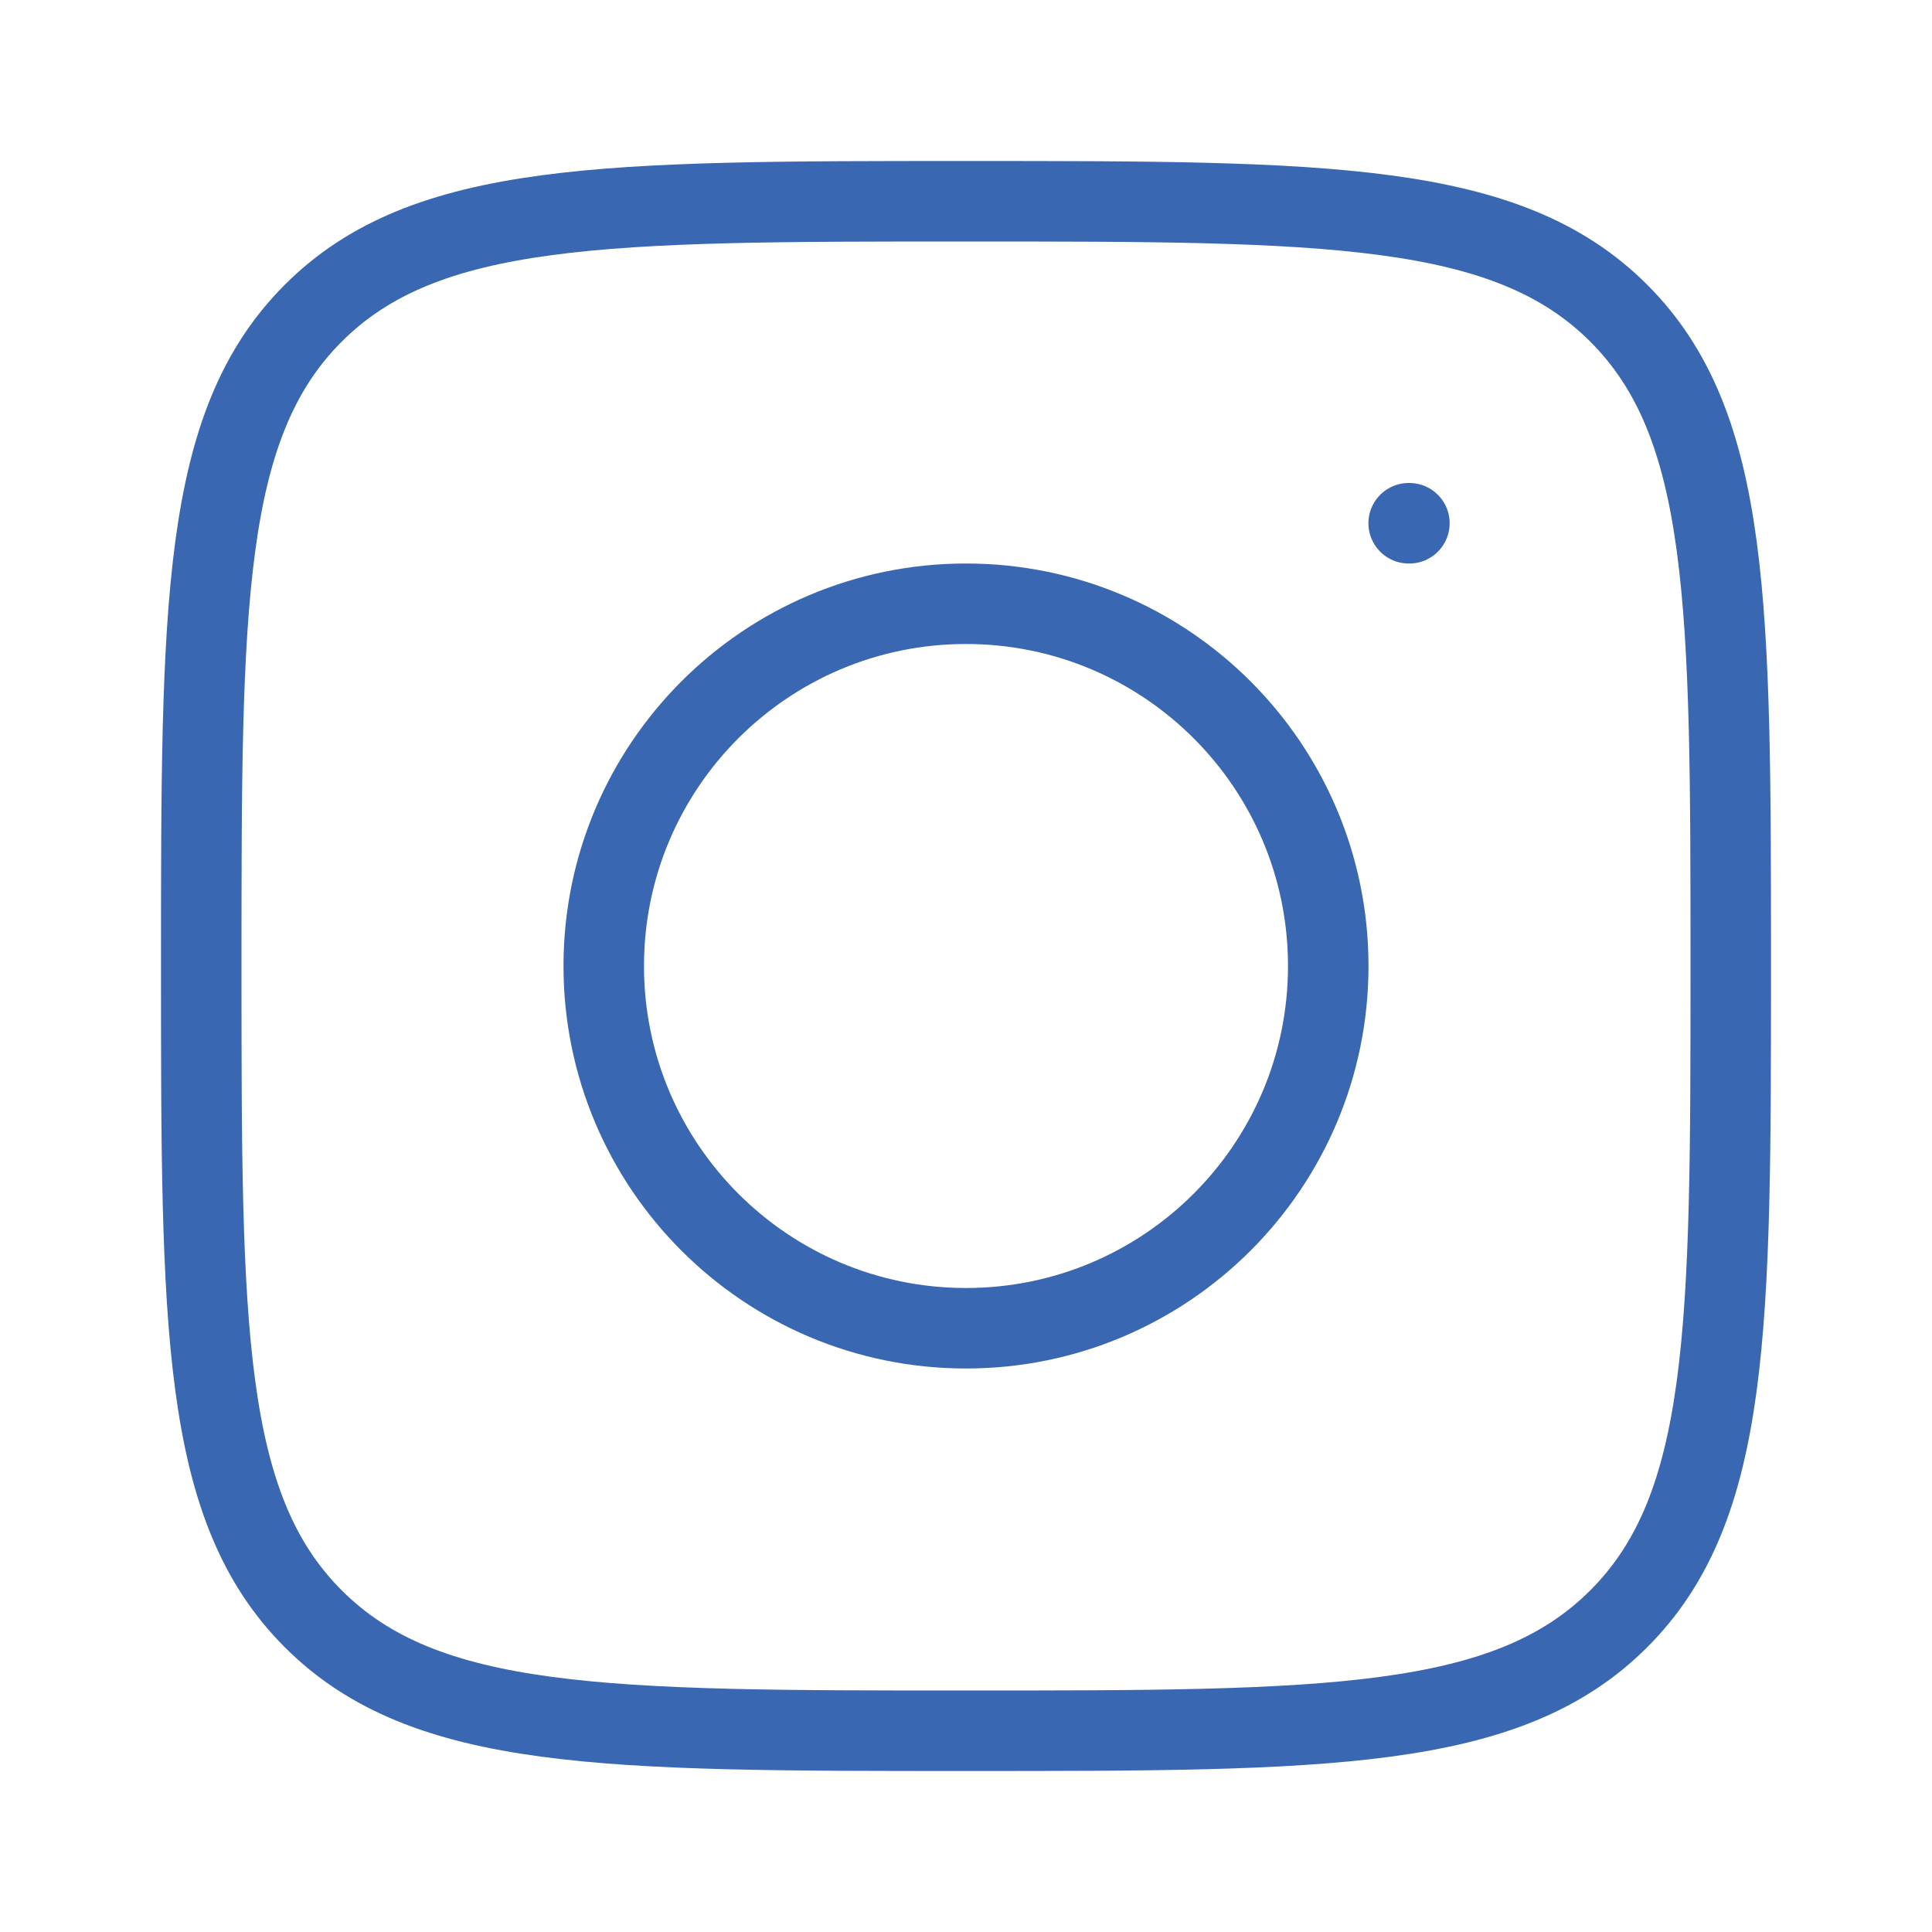
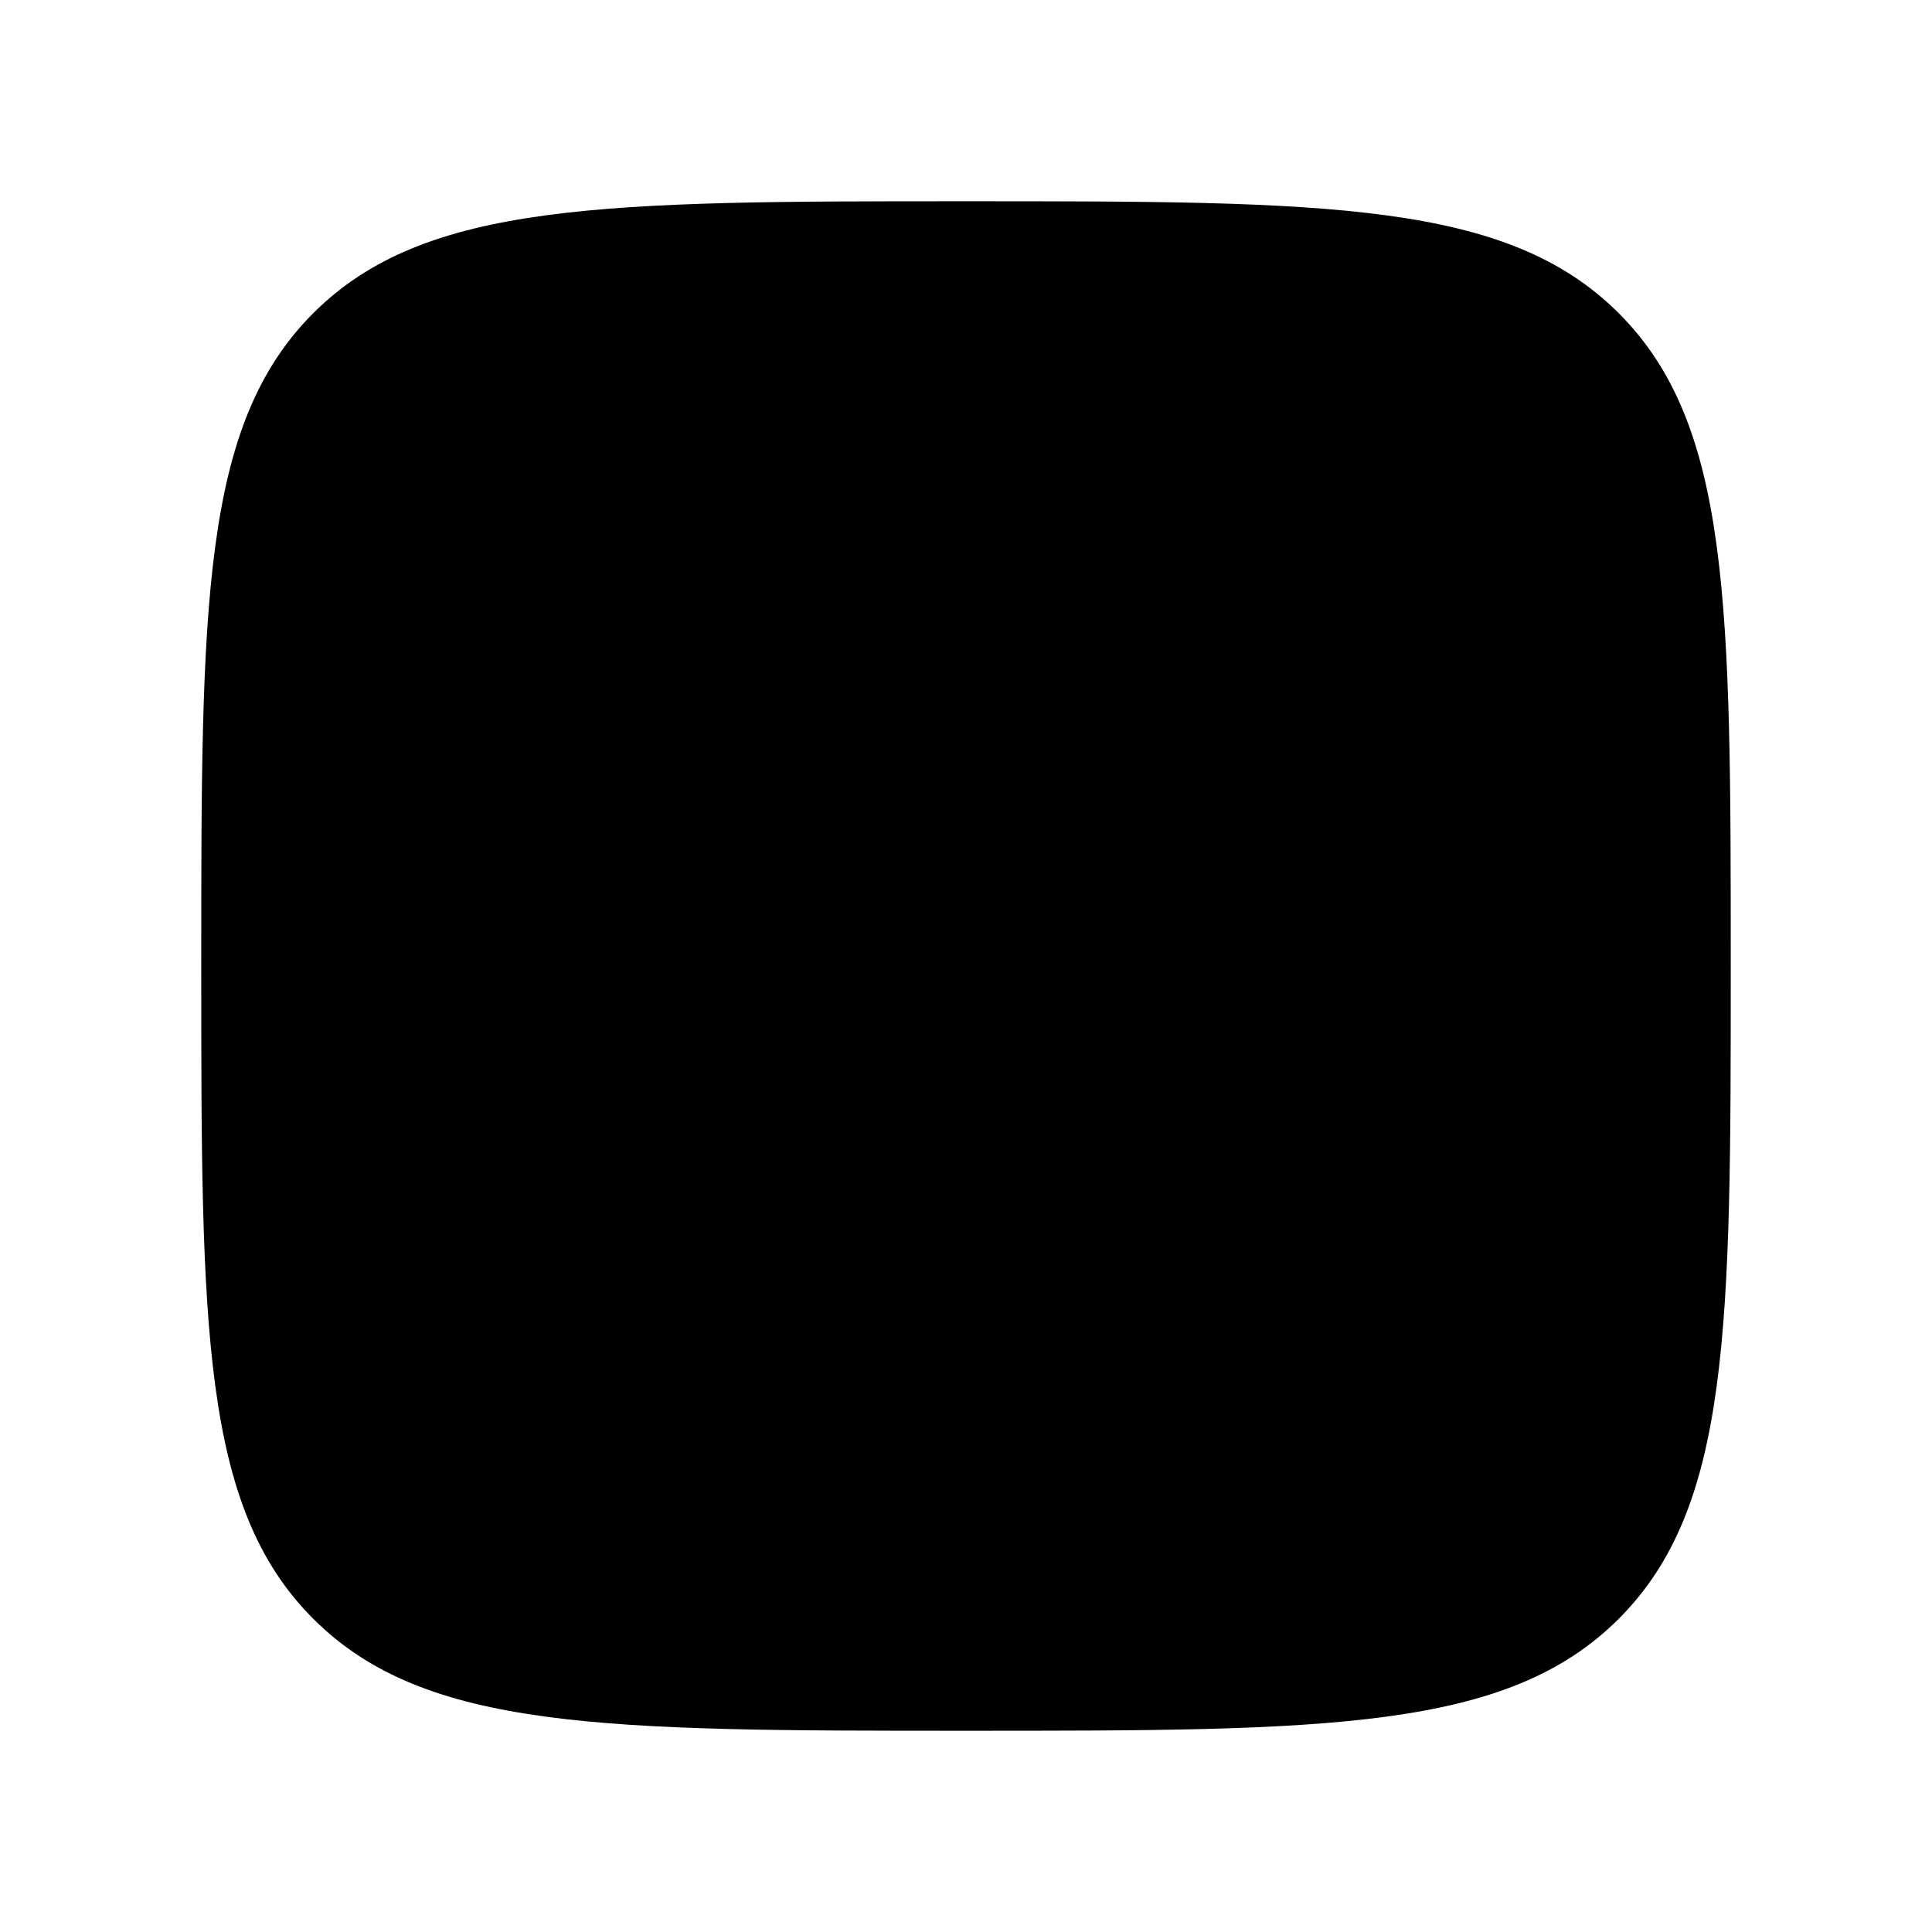
- <svg xmlns="http://www.w3.org/2000/svg" viewBox="0 0 24 24" fill="none">
-   <path d="M2.5 12C2.5 7.522 2.5 5.282 3.891 3.891C5.282 2.5 7.522 2.5 12 2.5C16.478 2.5 18.718 2.5 20.109 3.891C21.5 5.282 21.5 7.522 21.5 12C21.5 16.478 21.5 18.718 20.109 20.109C18.718 21.5 16.478 21.5 12 21.5C7.522 21.5 5.282 21.5 3.891 20.109C2.5 18.718 2.5 16.478 2.5 12Z" stroke="#3A67B1" stroke-linejoin="round" />
-   <path d="M16.5 12C16.5 14.485 14.485 16.5 12 16.5C9.515 16.5 7.5 14.485 7.5 12C7.5 9.515 9.515 7.5 12 7.5C14.485 7.5 16.5 9.515 16.5 12Z" stroke="#3A67B1" />
-   <path d="M17.508 6.5L17.499 6.5" stroke="#3A67B1" stroke-linecap="round" stroke-linejoin="round" />
+ <svg xmlns="http://www.w3.org/2000/svg" viewBox="0 0 24 24">
+   <path d="M2.5 12C2.5 7.522 2.5 5.282 3.891 3.891C5.282 2.5 7.522 2.5 12 2.5C16.478 2.5 18.718 2.5 20.109 3.891C21.5 5.282 21.5 7.522 21.5 12C21.5 16.478 21.5 18.718 20.109 20.109C18.718 21.5 16.478 21.5 12 21.5C7.522 21.5 5.282 21.5 3.891 20.109C2.5 18.718 2.5 16.478 2.5 12Z" stroke-linejoin="round" />
+   <path d="M16.5 12C16.5 14.485 14.485 16.5 12 16.5C9.515 16.5 7.5 14.485 7.5 12C7.5 9.515 9.515 7.5 12 7.5C14.485 7.5 16.5 9.515 16.5 12Z" />
+   <path d="M17.508 6.5L17.499 6.5" stroke-linecap="round" stroke-linejoin="round" />
</svg>
